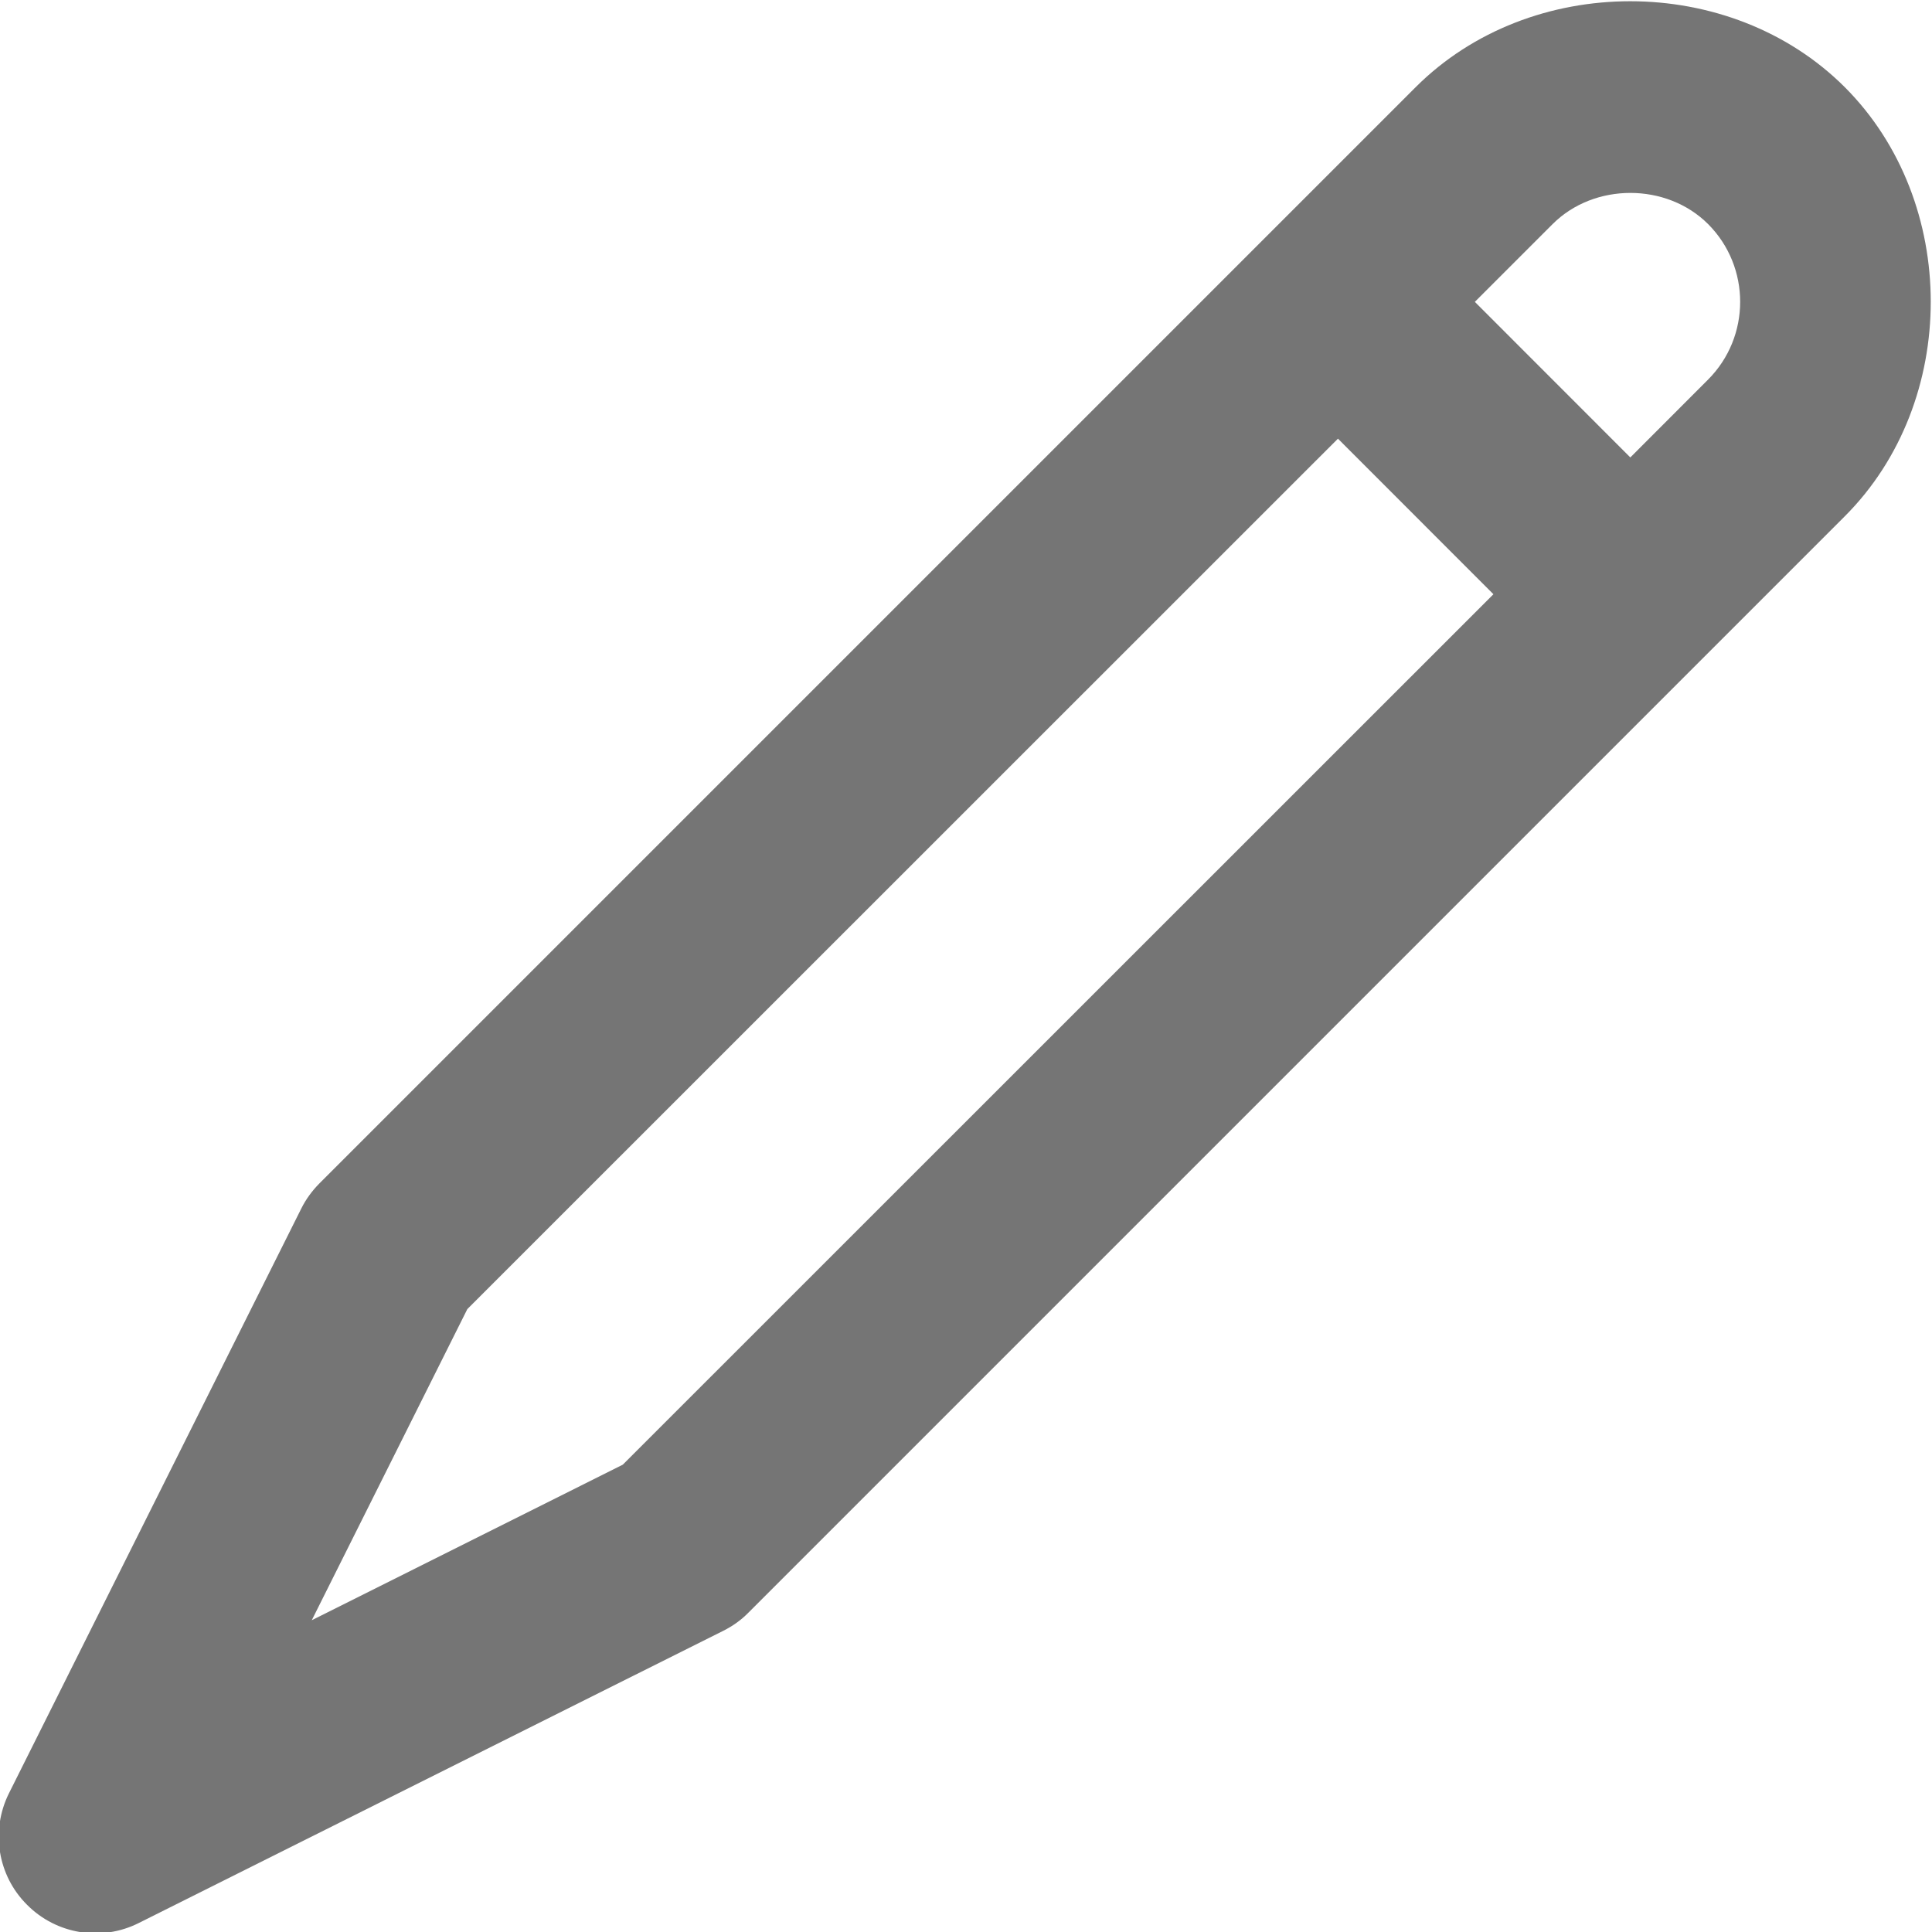
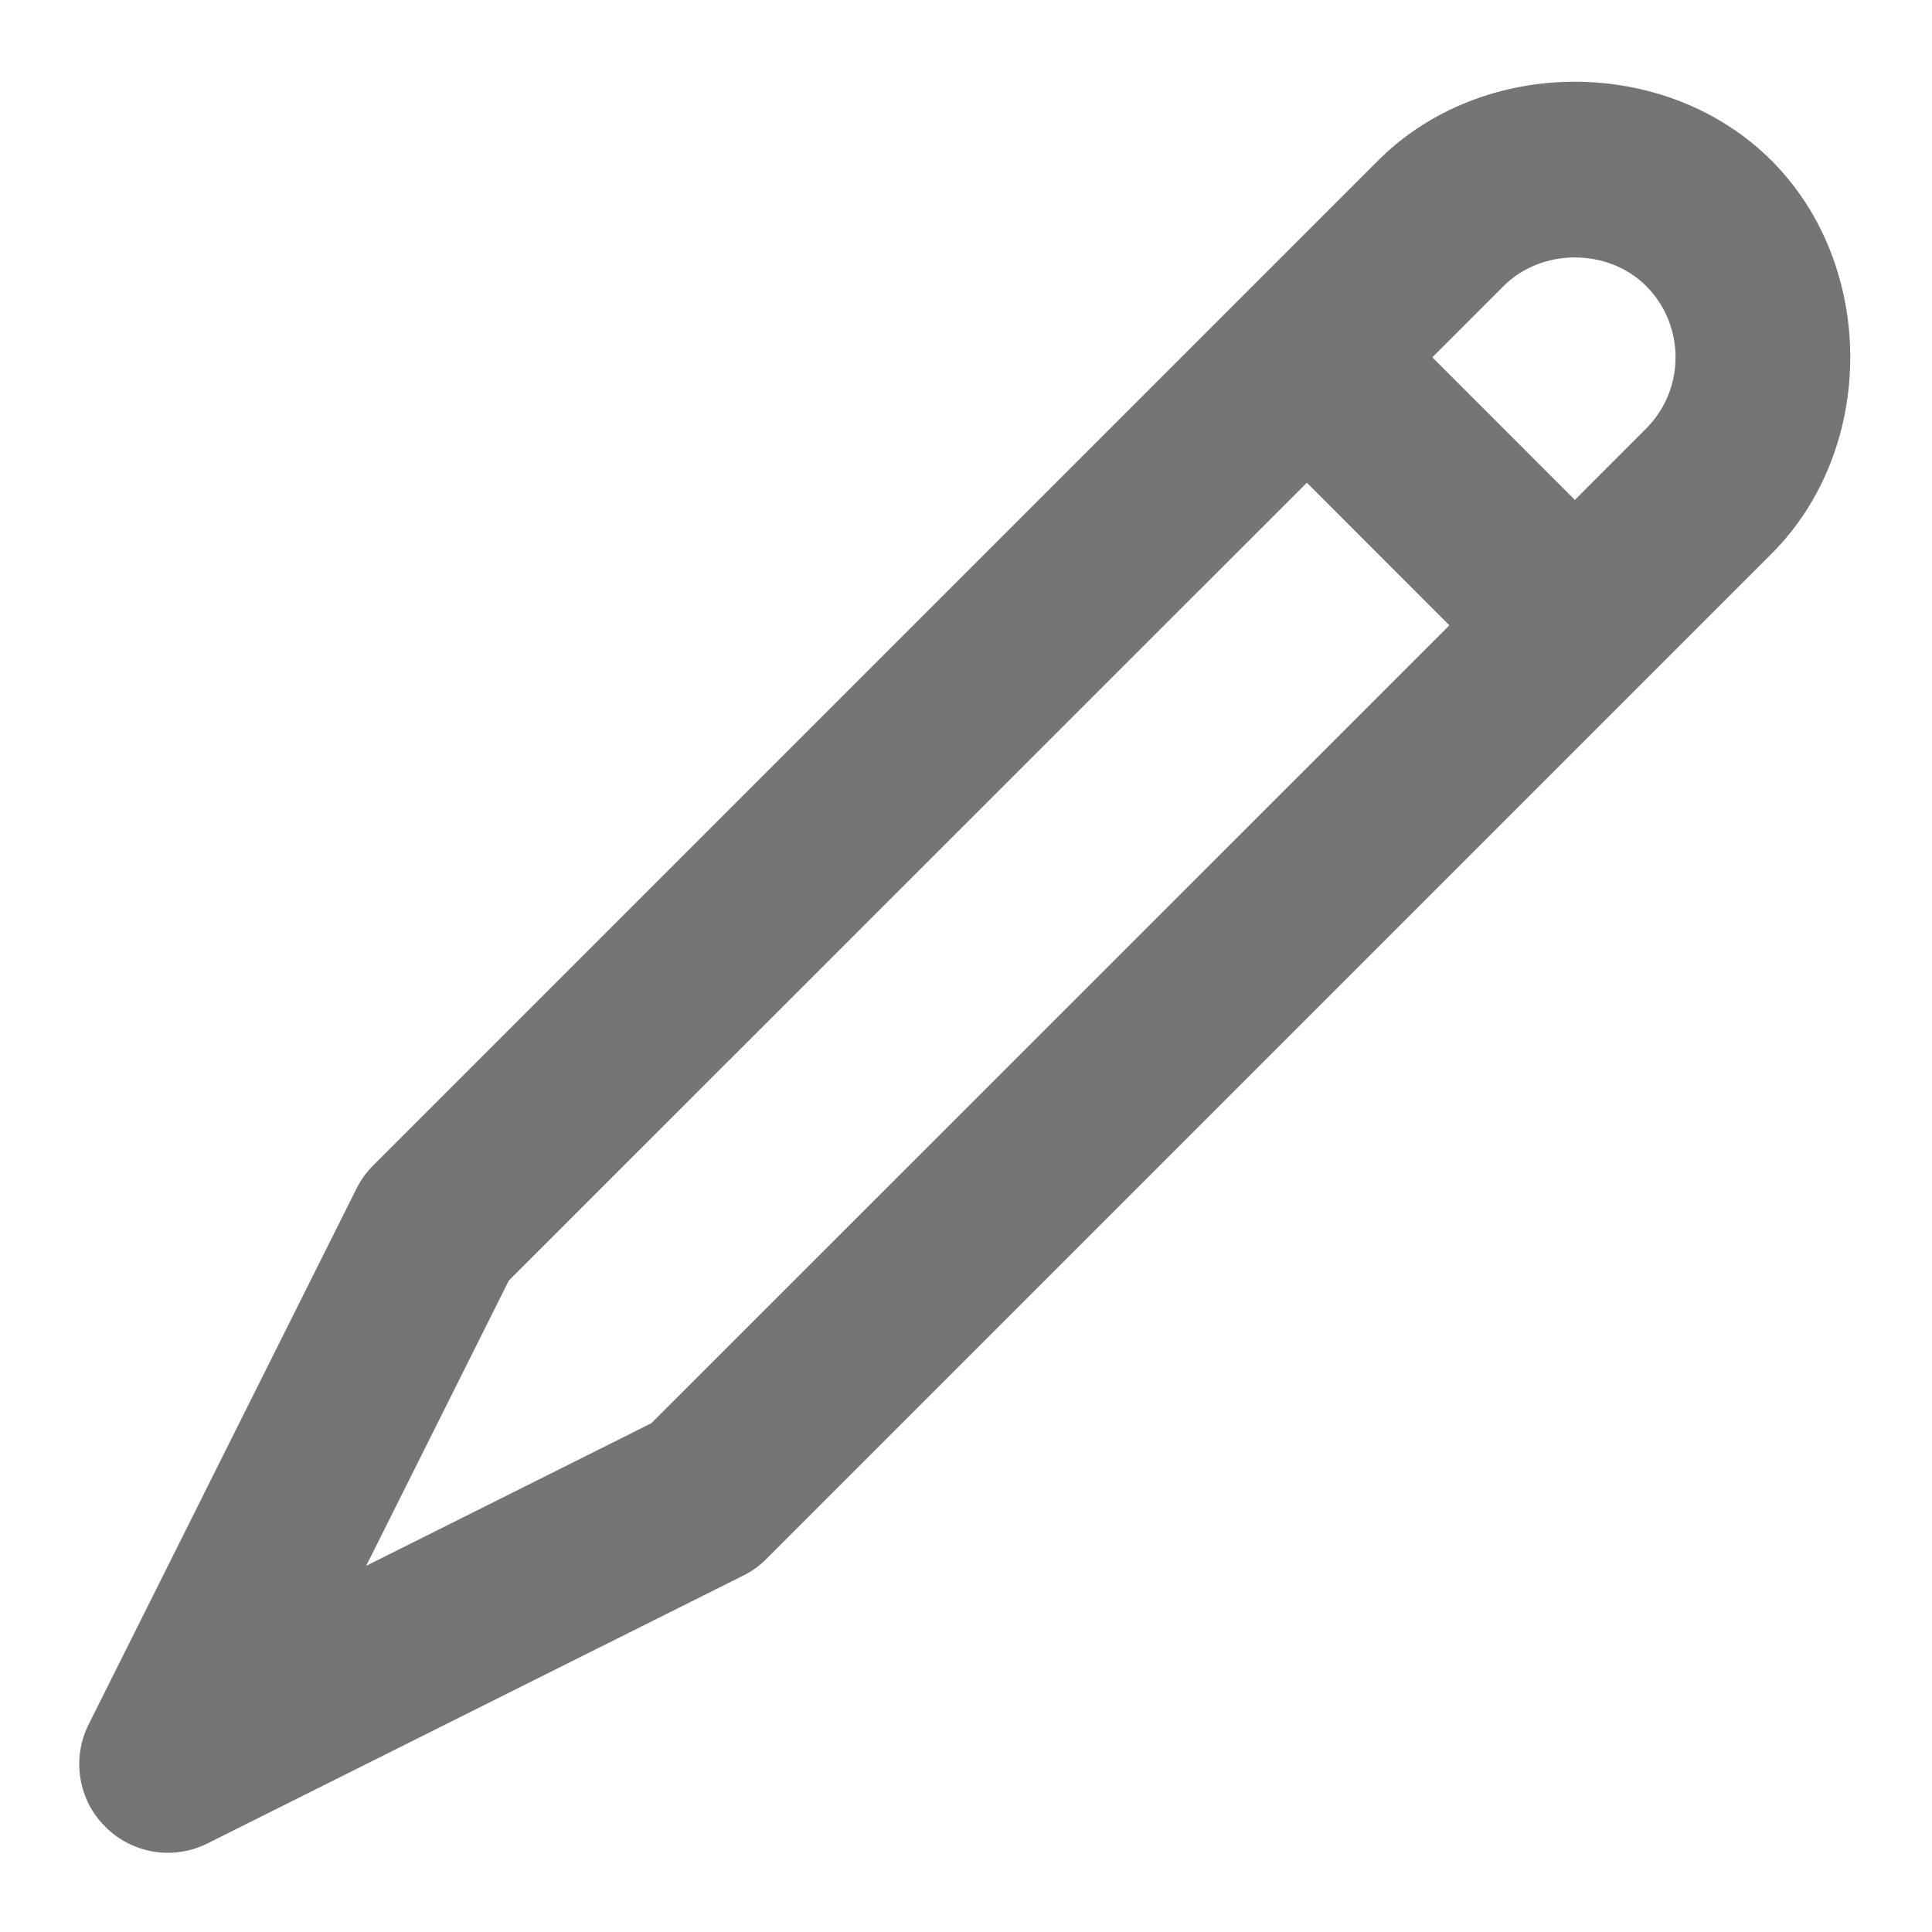
<svg xmlns="http://www.w3.org/2000/svg" width="100%" height="100%" viewBox="0 0 24 24" version="1.1" xml:space="preserve" style="fill-rule:evenodd;clip-rule:evenodd;stroke-linejoin:round;stroke-miterlimit:1.414;">
-   <g id="Line_Icons" transform="matrix(1.20182,0,0,1.20182,-2.41872,-2.42501)">
+   <g id="Line_Icons" transform="matrix(1.10167,0,0,1.10167,-1.21845,-1.22162)">
    <path d="M21.081,2.919C19.896,1.735 17.831,1.734 16.645,2.919L5.314,14.25C5.238,14.327 5.174,14.414 5.126,14.511L2.105,20.554C1.913,20.939 1.988,21.405 2.293,21.707C2.596,22.012 3.062,22.088 3.446,21.895L9.489,18.874C9.585,18.826 9.674,18.763 9.749,18.686L21.081,7.354C22.266,6.169 22.265,4.104 21.081,2.919ZM8.45,17.157L5.235,18.765L6.843,15.549L15.842,6.552L17.449,8.16L8.45,17.157ZM19.667,5.942L18.864,6.746L17.257,5.138L18.061,4.334C18.491,3.904 19.239,3.905 19.668,4.334C20.11,4.777 20.11,5.499 19.667,5.942Z" style="fill:rgb(117,117,117);fill-rule:nonzero;" />
  </g>
</svg>
